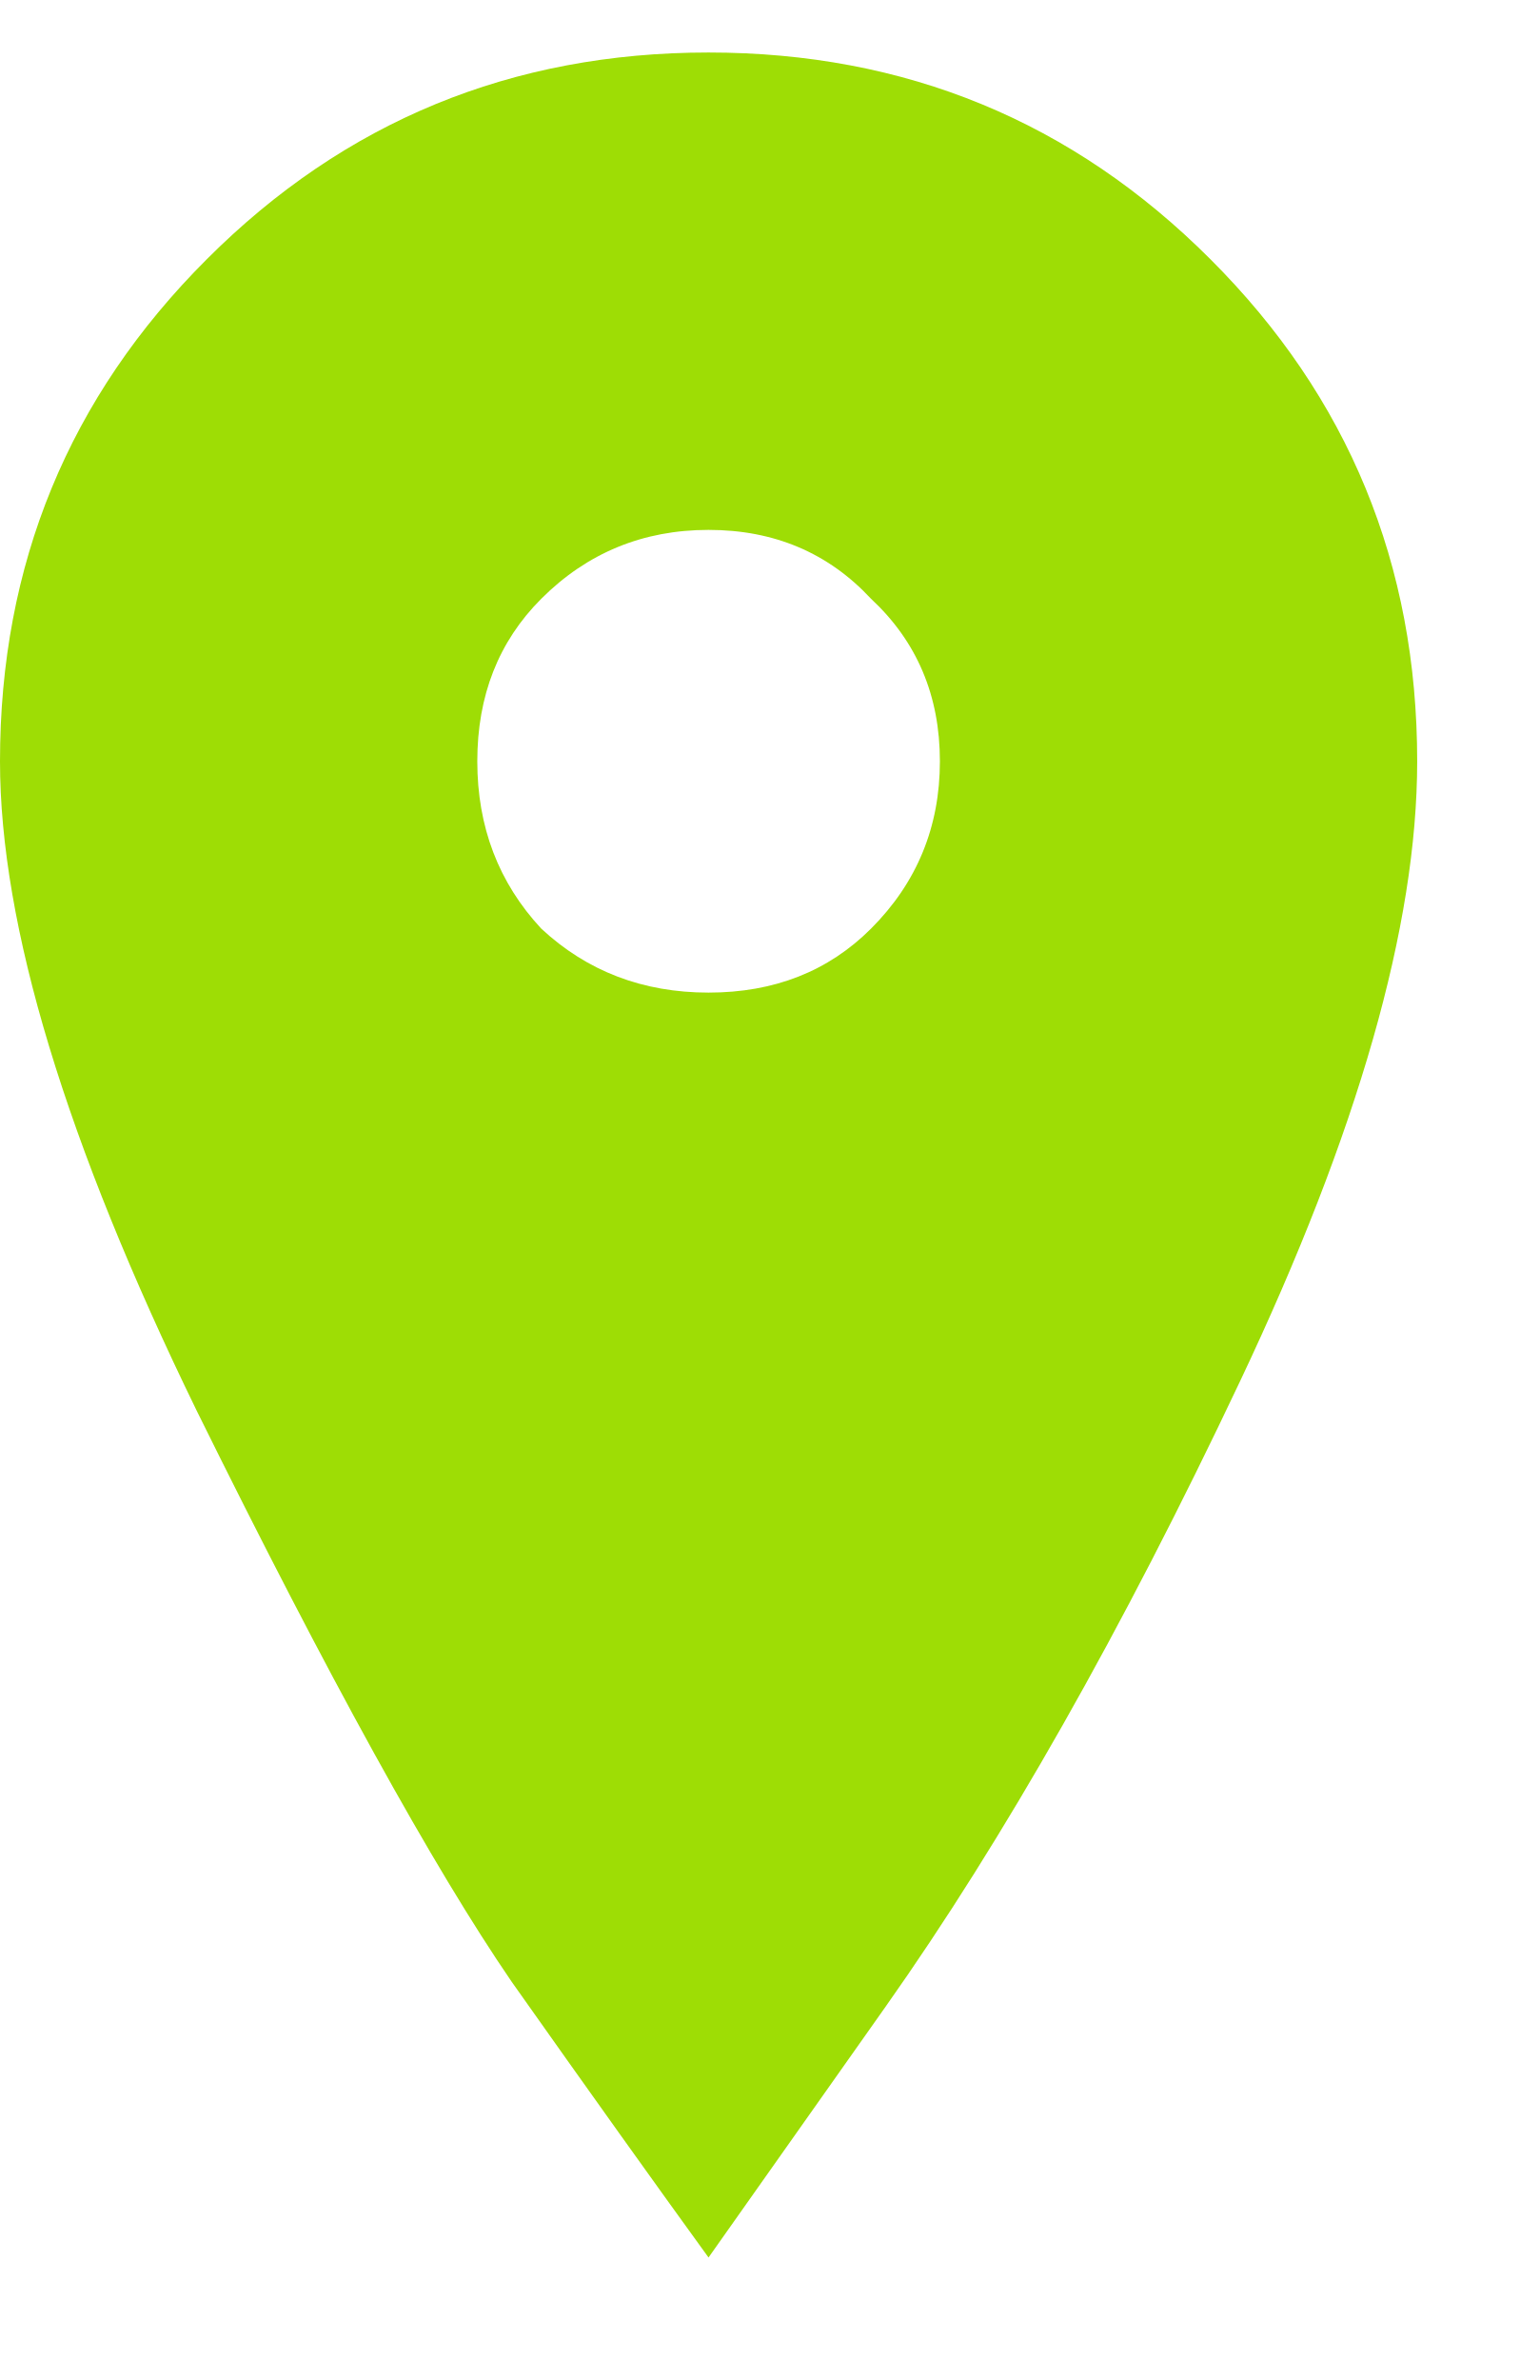
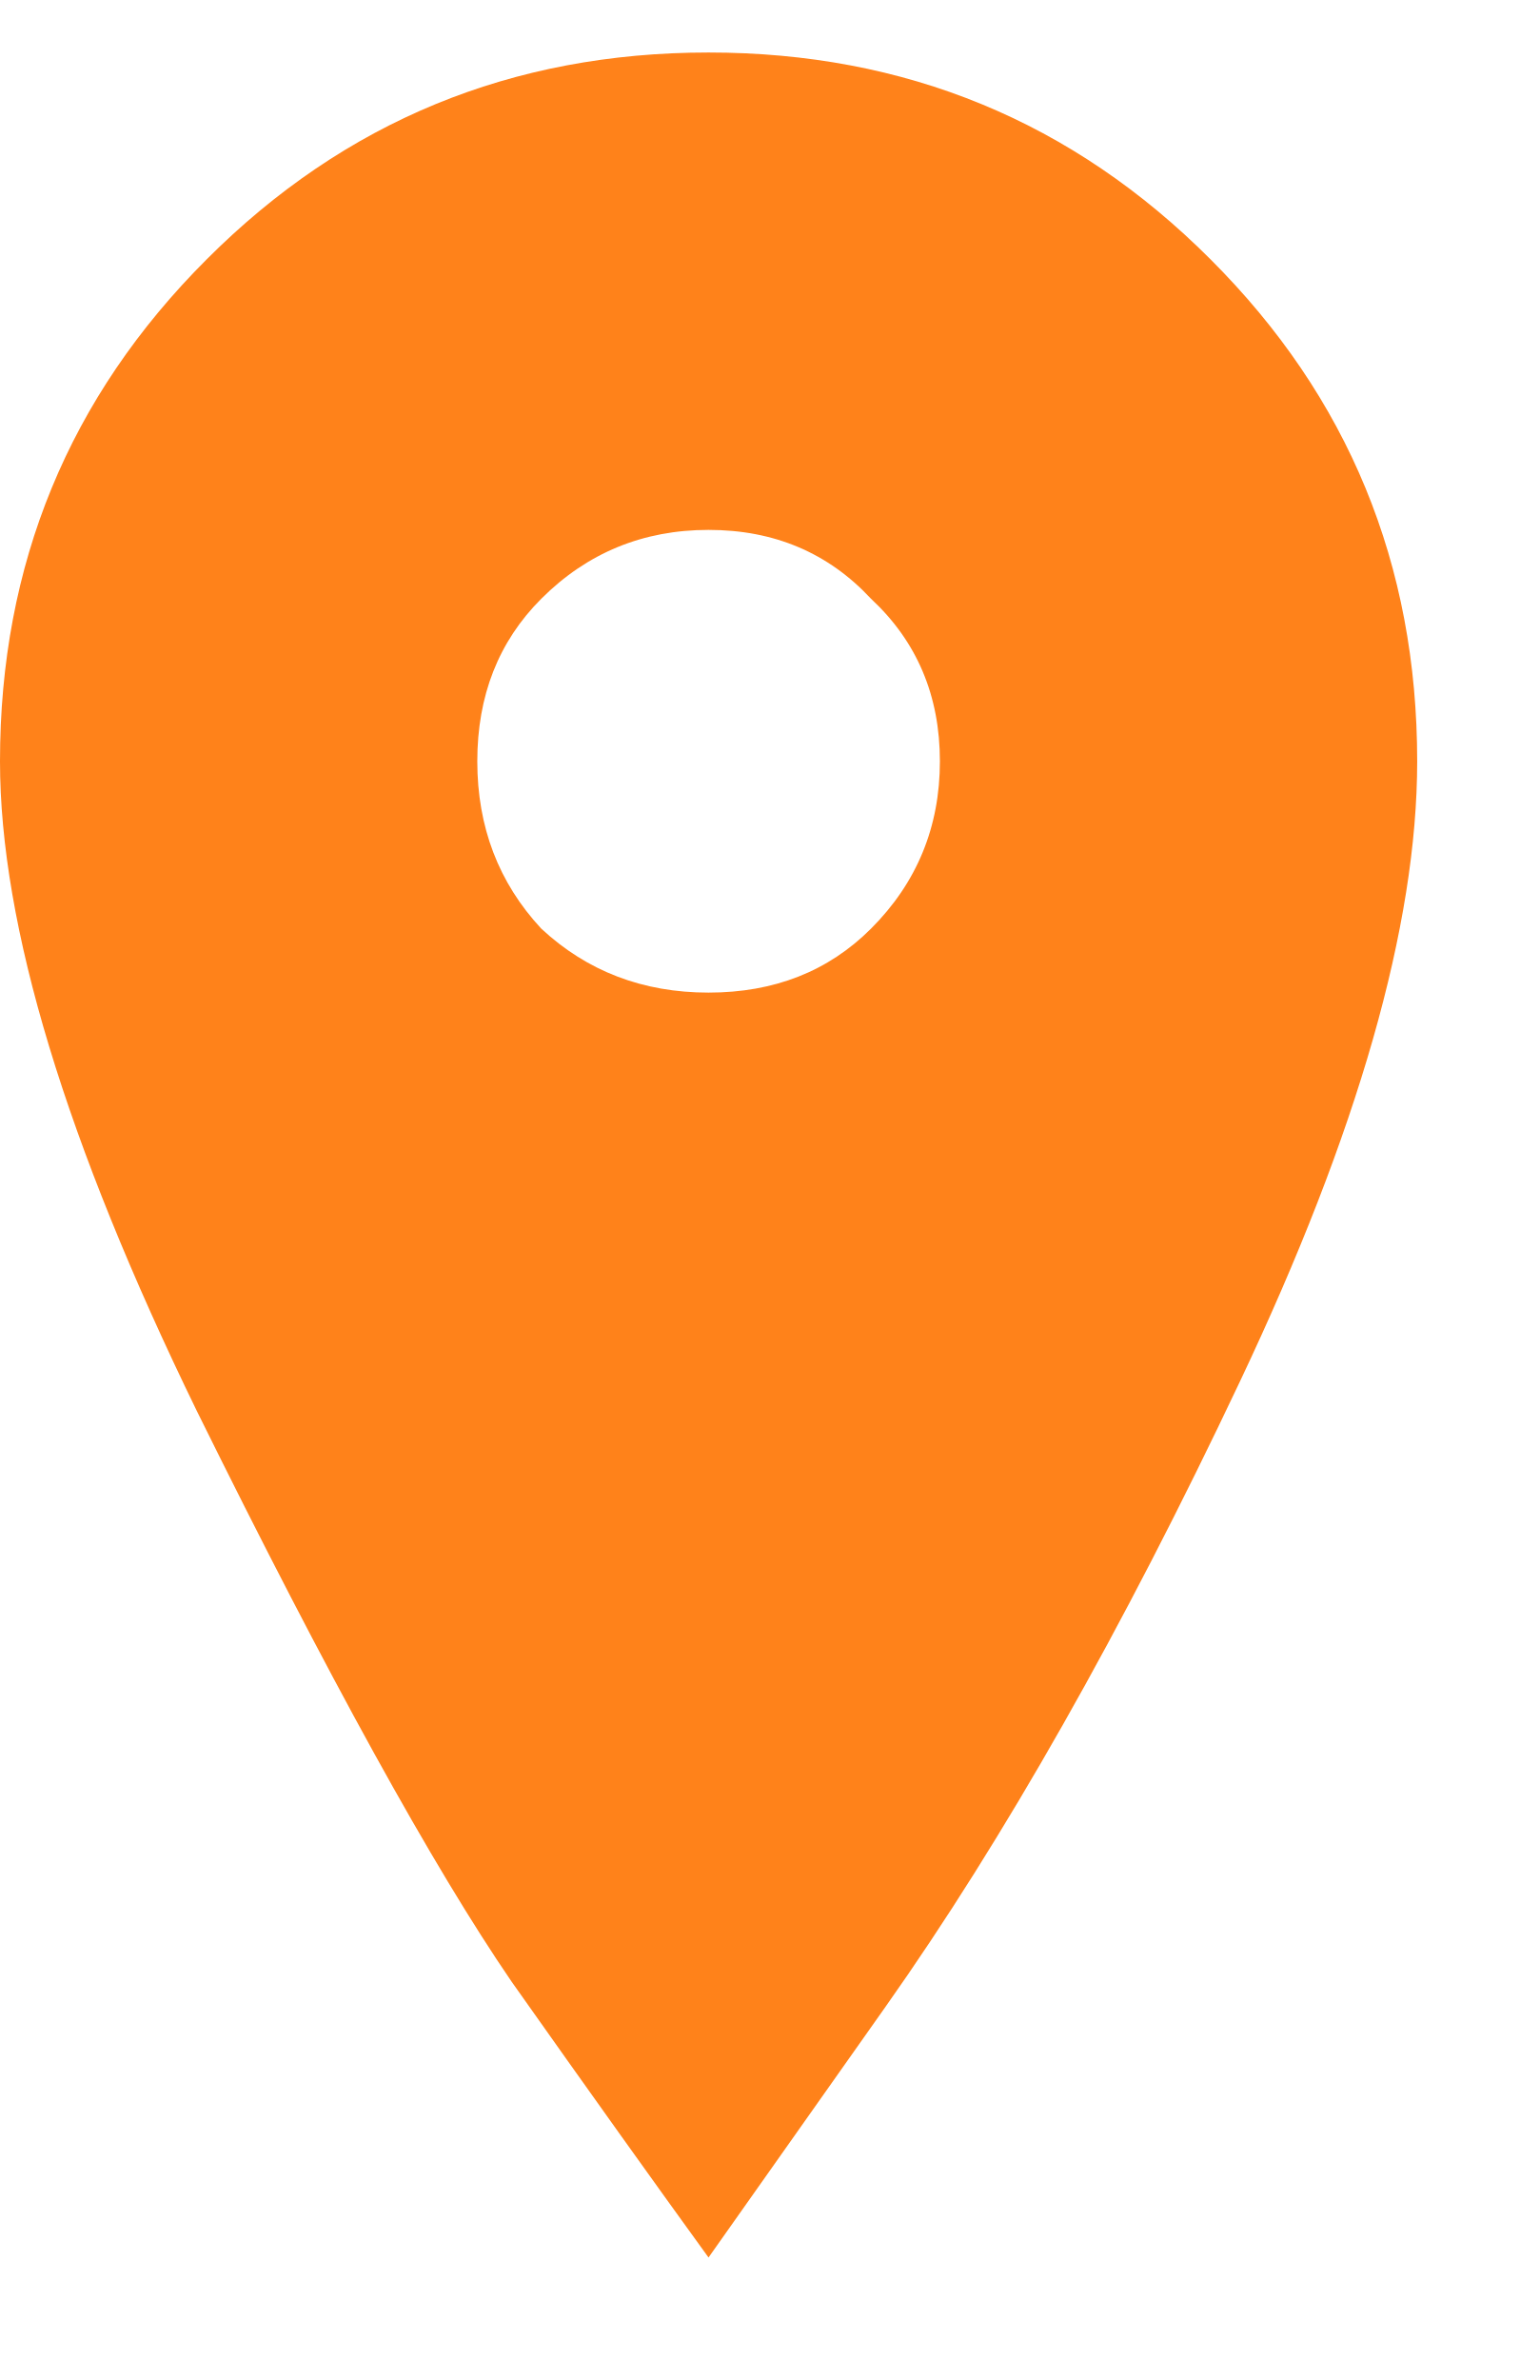
<svg xmlns="http://www.w3.org/2000/svg" width="11" height="17" viewBox="0 0 11 17" fill="none">
-   <path d="M1.477 1.852C2.461 0.867 3.656 0.375 5.062 0.375C6.469 0.375 7.664 0.867 8.648 1.852C9.633 2.836 10.125 4.031 10.125 5.438C10.125 6.609 9.703 8.086 8.859 9.867C8.016 11.648 7.172 13.137 6.328 14.332L5.062 16.125C4.688 15.609 4.219 14.953 3.656 14.156C3.094 13.336 2.344 11.977 1.406 10.078C0.469 8.156 0 6.609 0 5.438C0 4.031 0.492 2.836 1.477 1.852ZM3.867 6.633C4.195 6.938 4.594 7.09 5.062 7.09C5.531 7.09 5.918 6.938 6.223 6.633C6.551 6.305 6.715 5.906 6.715 5.438C6.715 4.969 6.551 4.582 6.223 4.277C5.918 3.949 5.531 3.785 5.062 3.785C4.594 3.785 4.195 3.949 3.867 4.277C3.562 4.582 3.41 4.969 3.41 5.438C3.41 5.906 3.562 6.305 3.867 6.633Z" fill="#9EDD05" />
+   <path d="M1.477 1.852C2.461 0.867 3.656 0.375 5.062 0.375C6.469 0.375 7.664 0.867 8.648 1.852C9.633 2.836 10.125 4.031 10.125 5.438C10.125 6.609 9.703 8.086 8.859 9.867C8.016 11.648 7.172 13.137 6.328 14.332L5.062 16.125C4.688 15.609 4.219 14.953 3.656 14.156C3.094 13.336 2.344 11.977 1.406 10.078C0.469 8.156 0 6.609 0 5.438C0 4.031 0.492 2.836 1.477 1.852ZM3.867 6.633C4.195 6.938 4.594 7.09 5.062 7.09C5.531 7.09 5.918 6.938 6.223 6.633C6.551 6.305 6.715 5.906 6.715 5.438C6.715 4.969 6.551 4.582 6.223 4.277C5.918 3.949 5.531 3.785 5.062 3.785C4.594 3.785 4.195 3.949 3.867 4.277C3.562 4.582 3.41 4.969 3.41 5.438C3.41 5.906 3.562 6.305 3.867 6.633Z" fill="#FF821A" />
</svg>
